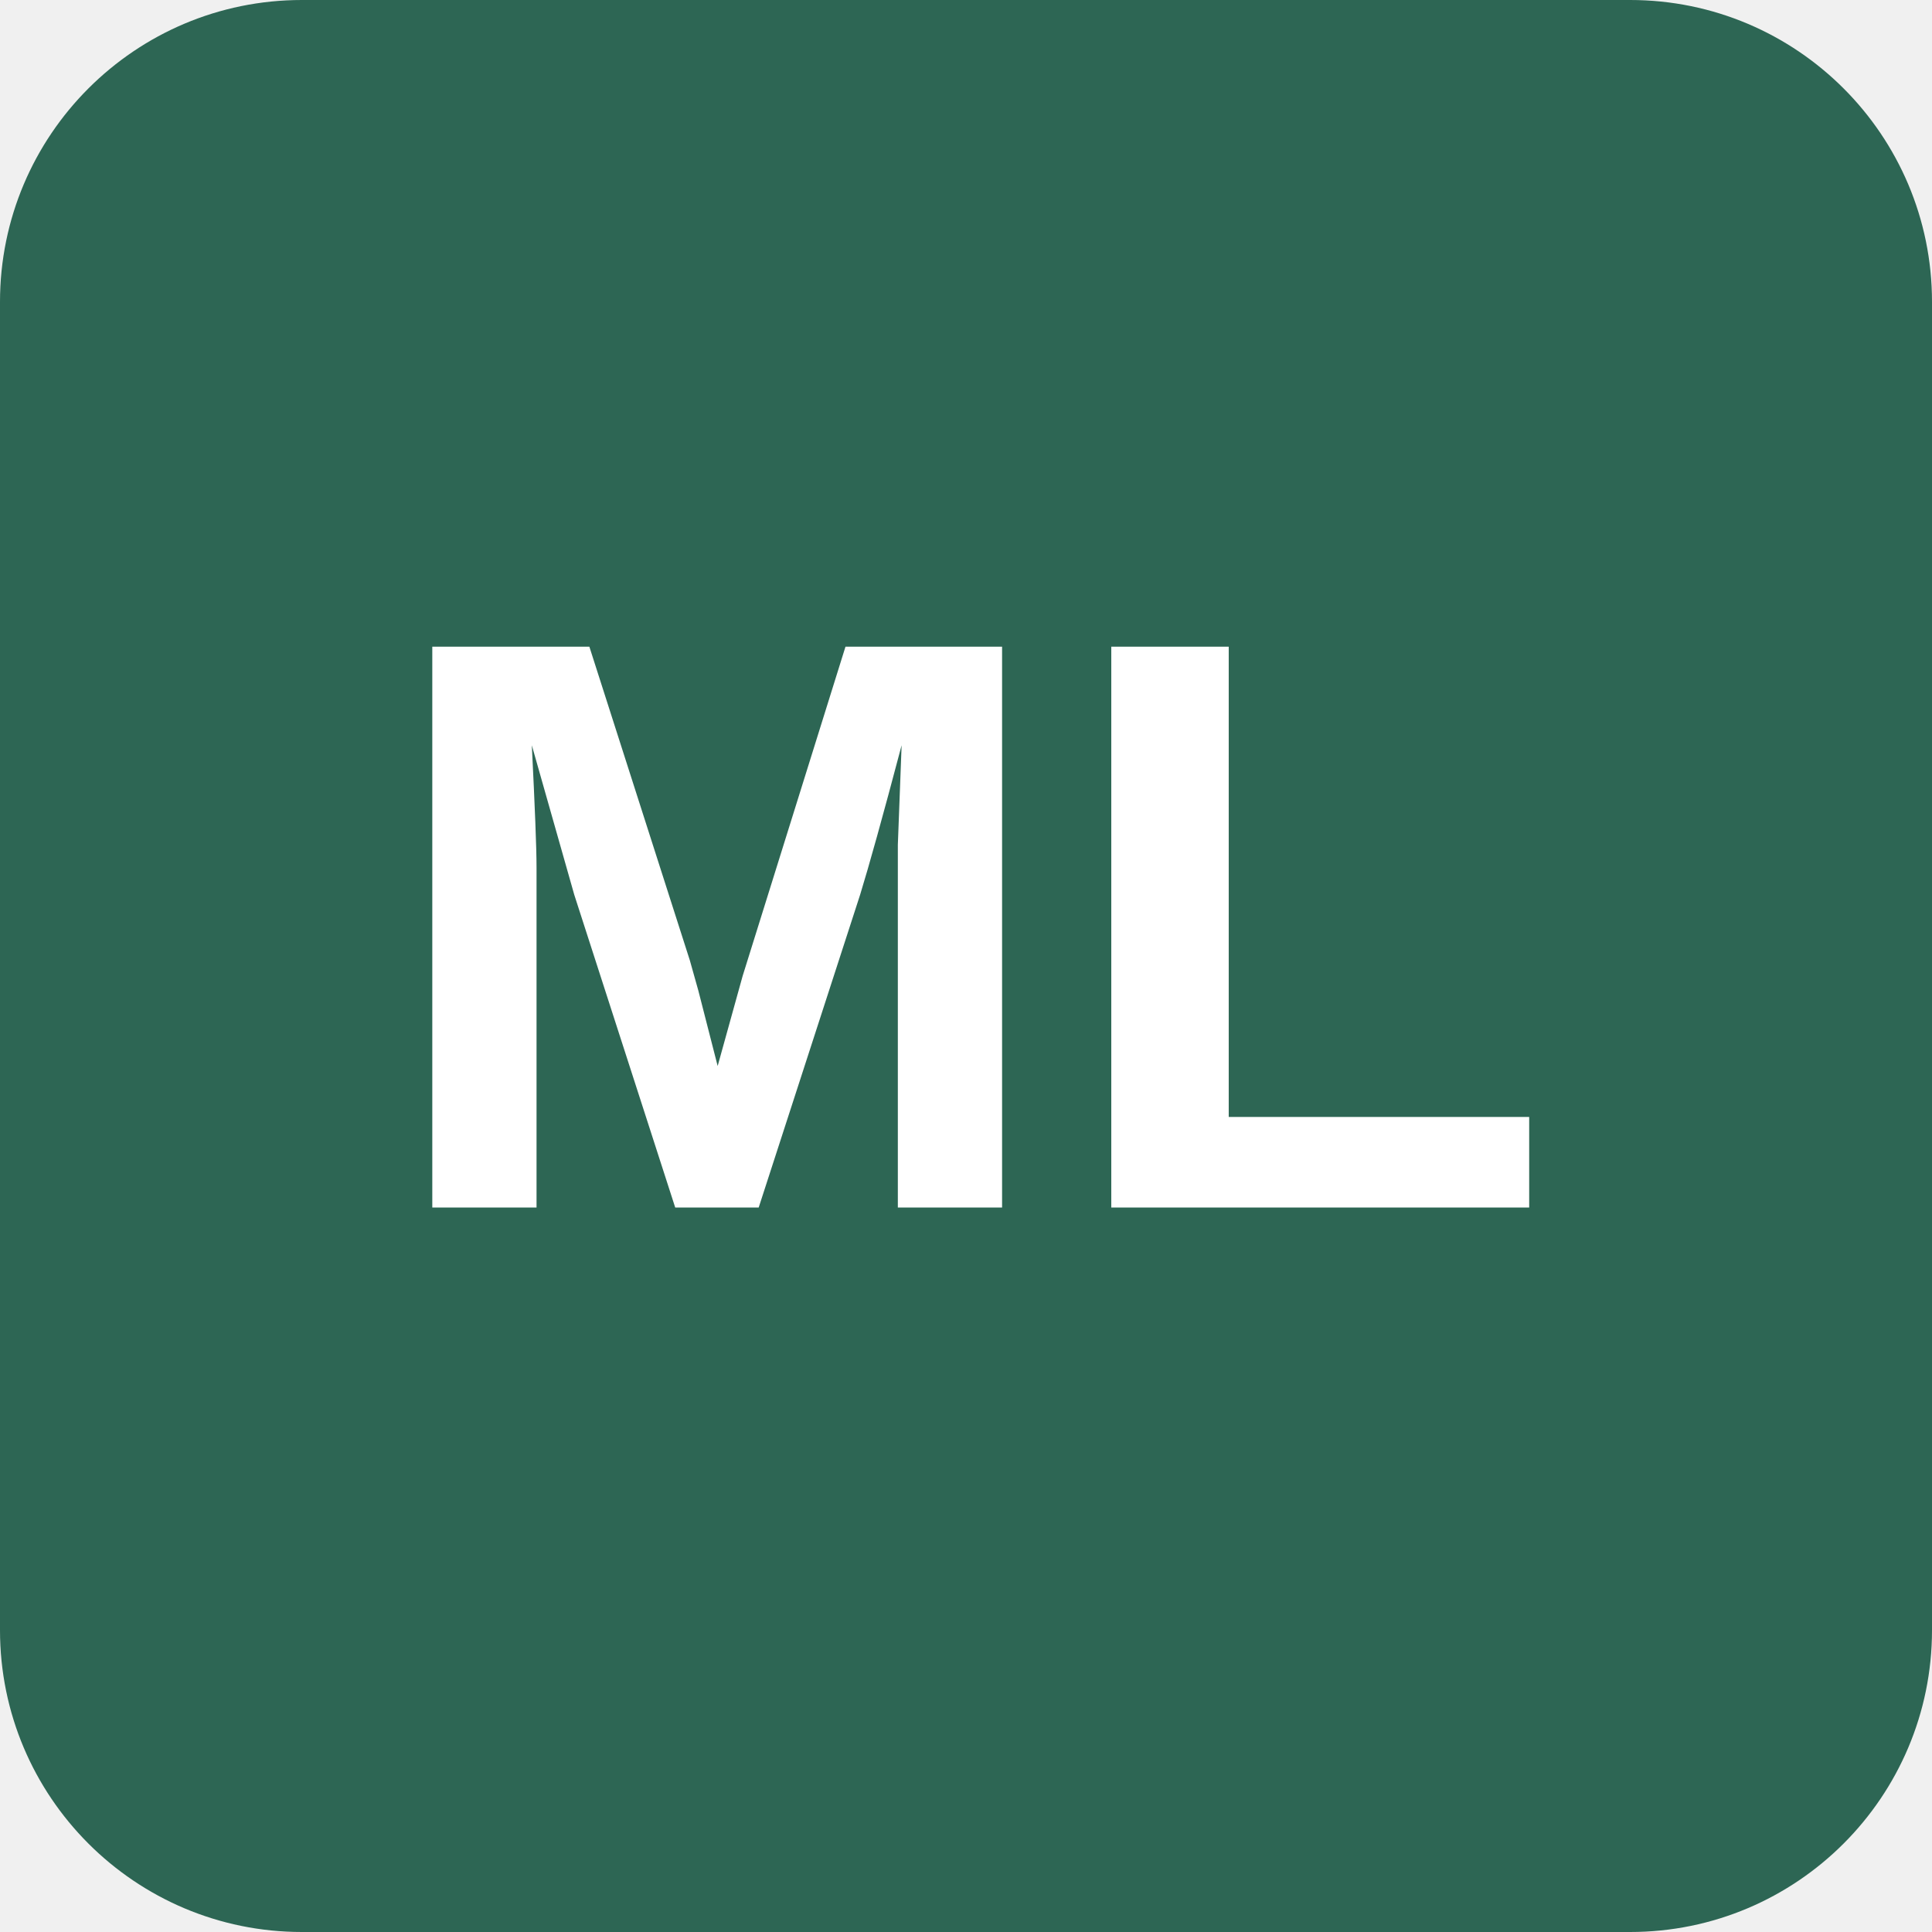
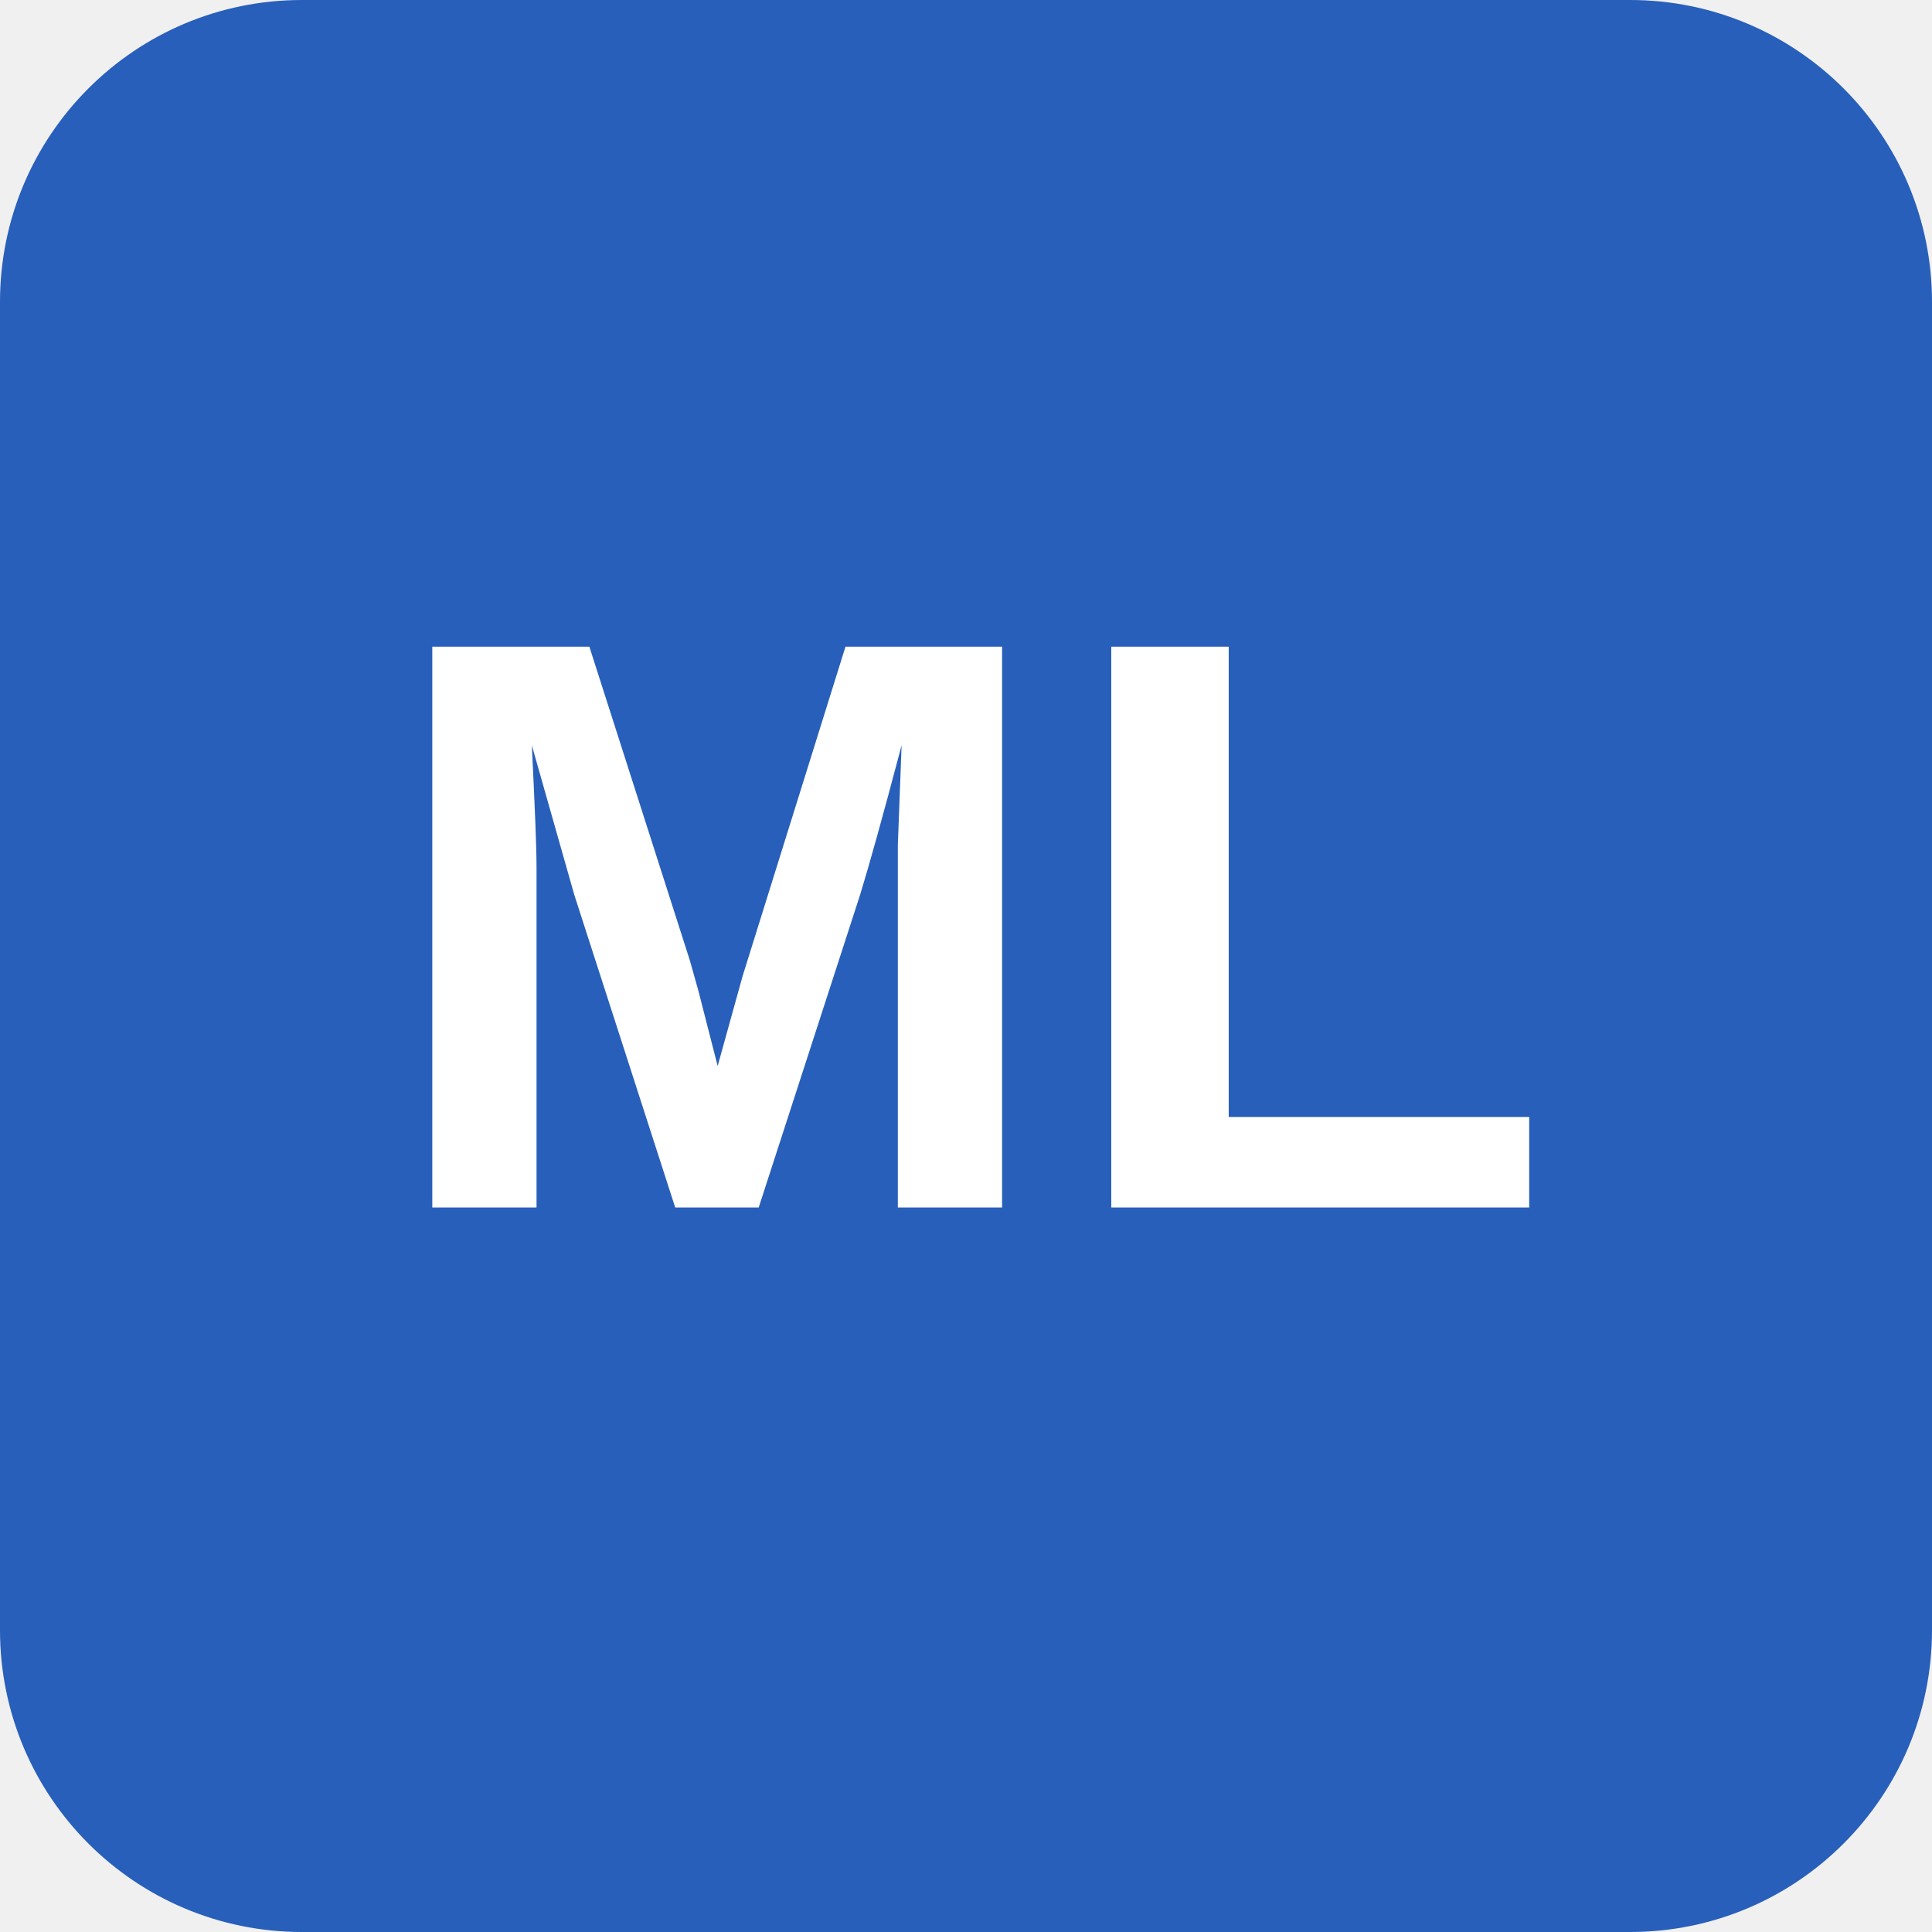
<svg xmlns="http://www.w3.org/2000/svg" viewBox="0 0 64 64">
-   <rect width="64" height="64" rx="10" fill="#2d6654" />
+   <rect width="64" height="64" rx="10" fill="#285fba" />
  <text x="32" y="40" text-anchor="middle" font-family="Arial,sans-serif" font-size="27" font-weight="600" fill="#fff">ML</text>
</svg>
